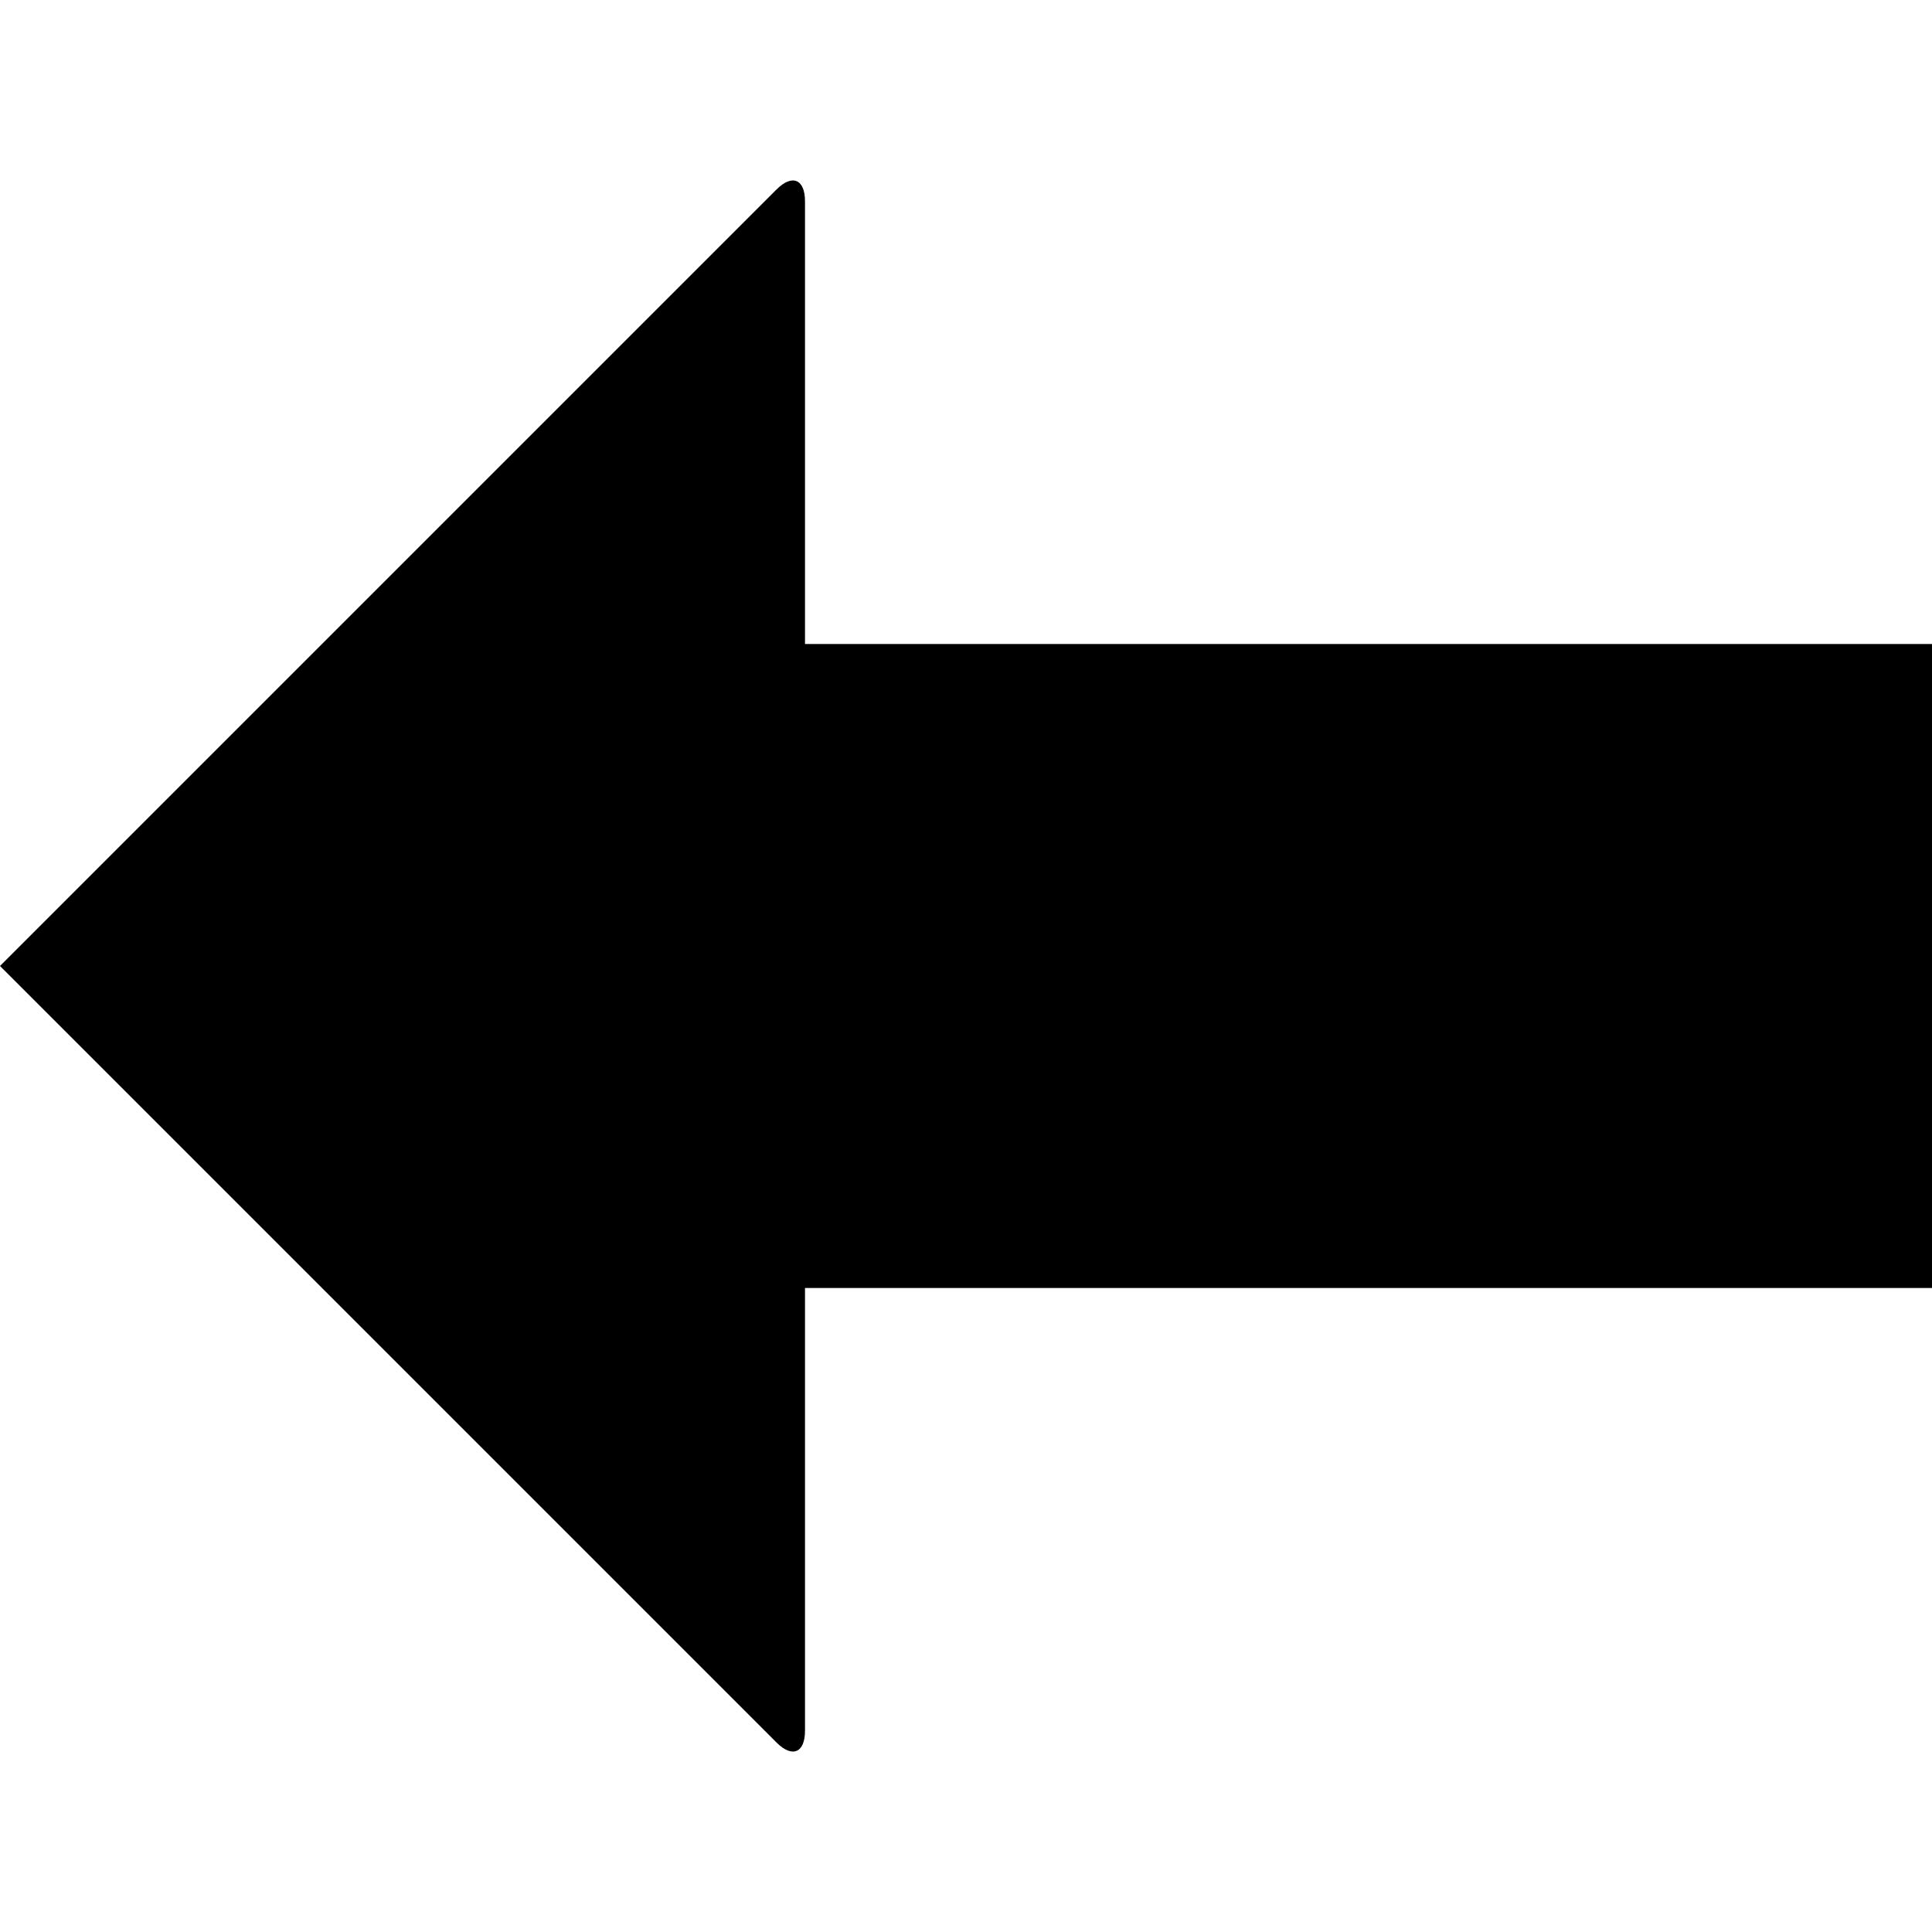
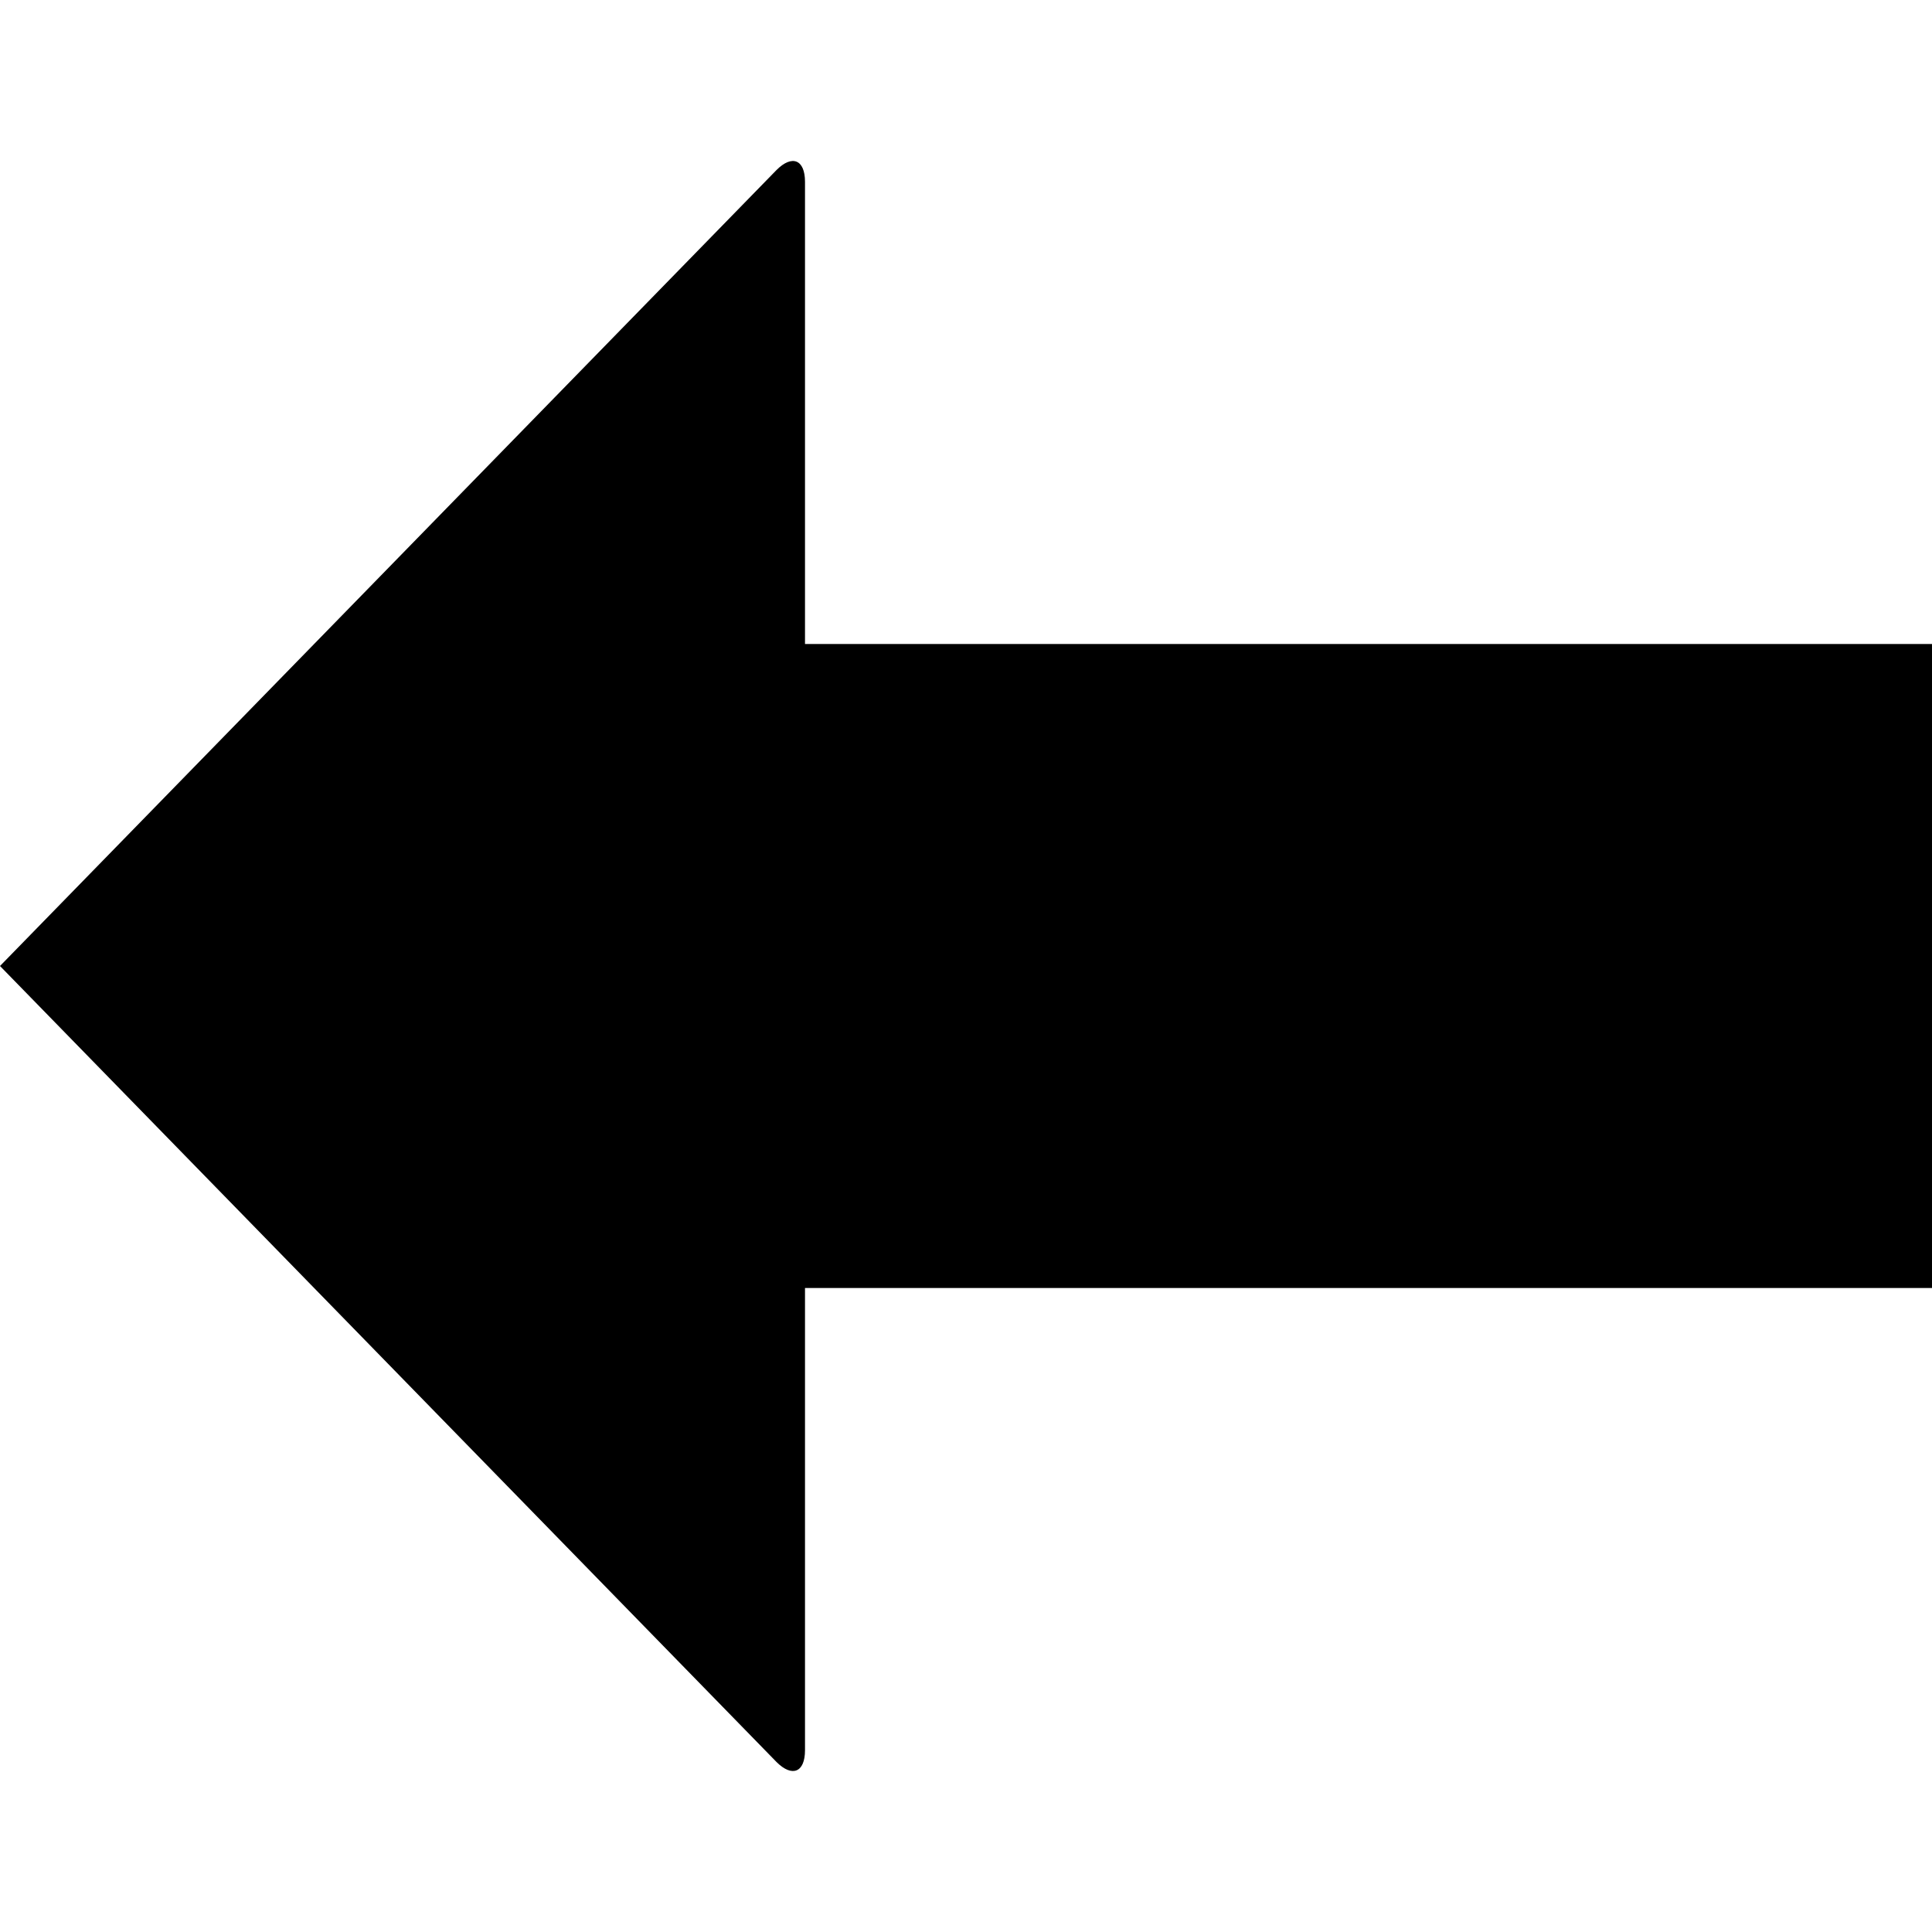
<svg xmlns="http://www.w3.org/2000/svg" version="1.1" id="Layer_1" x="0px" y="0px" width="1152px" height="1152px" viewBox="0 0 1152 1152" enable-background="new 0 0 1152 1152" xml:space="preserve">
  <g>
-     <path d="M463.029,1039.029C472.363,1048.363,480,1045.2,480,1032V768h672V384H480V120c0-13.2-7.637-16.363-16.971-7.029L0,576   L463.029,1039.029z" />
+     <path d="M463.031,1050.654c9.328,9.281,16.969,6.188,16.969-7.031V768h672V384H480V108.391c0-13.195-7.641-16.359-16.969-7.031   L0,576L463.031,1050.654z" />
  </g>
</svg>
